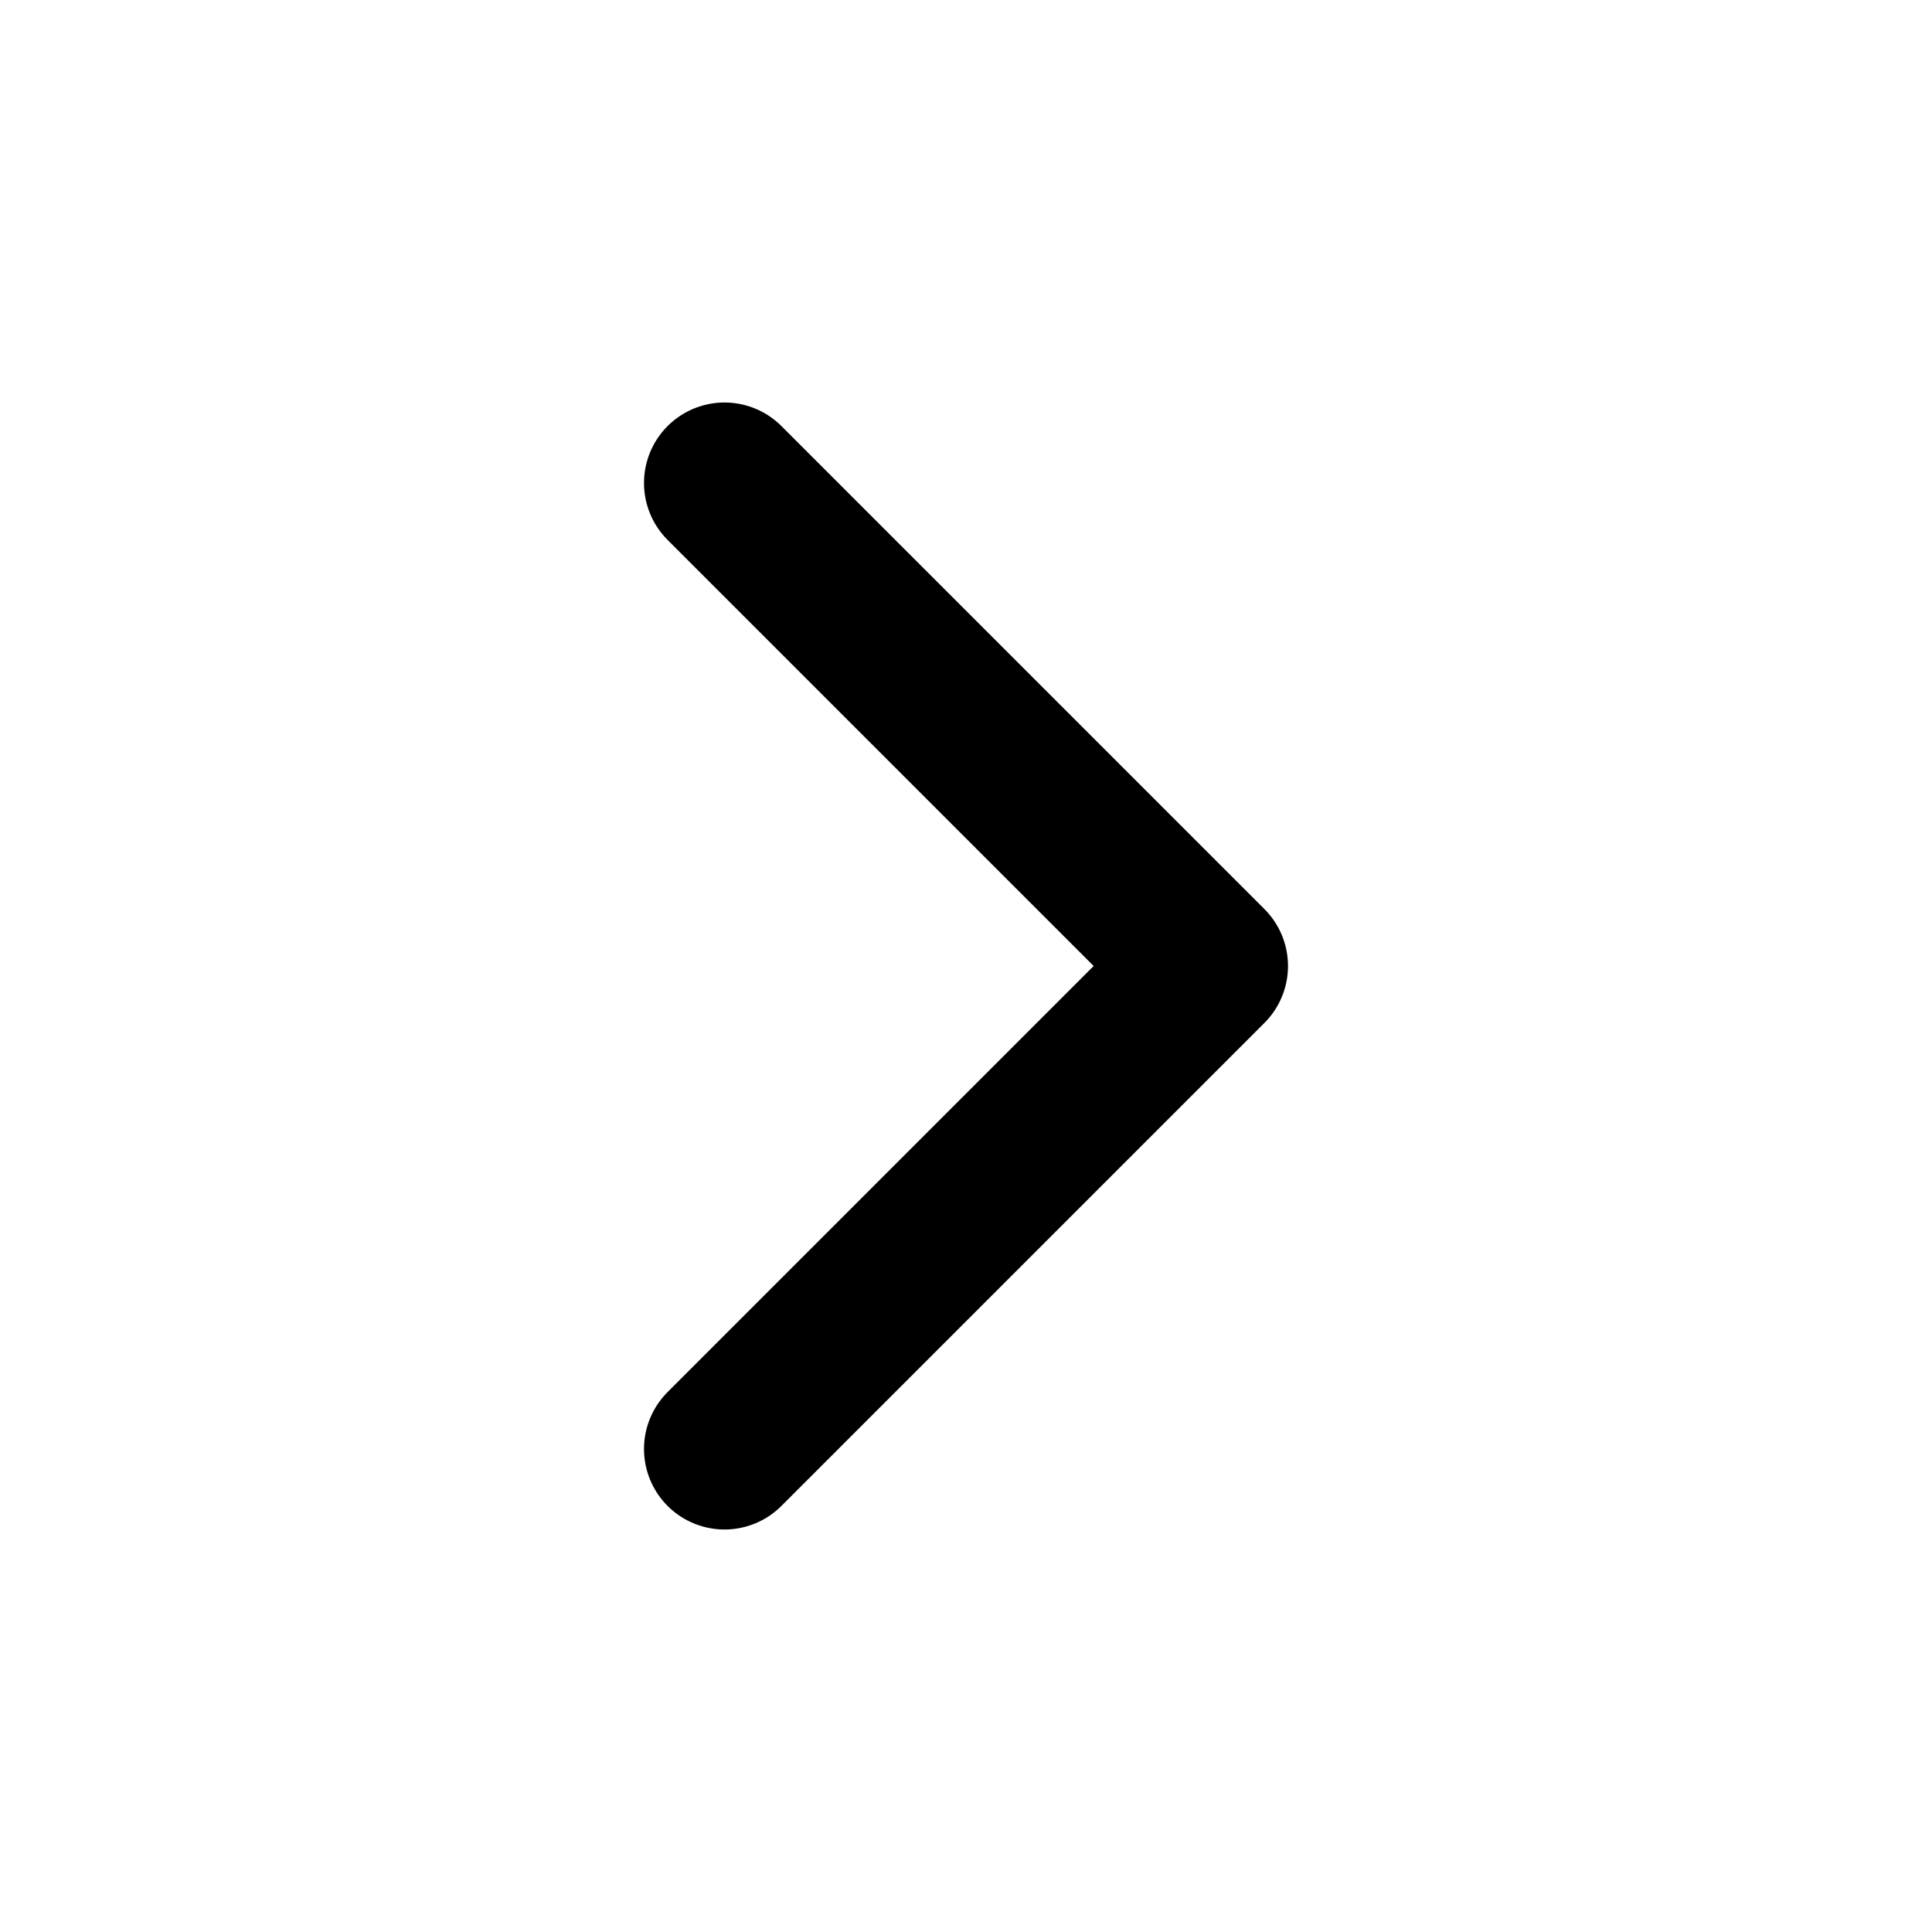
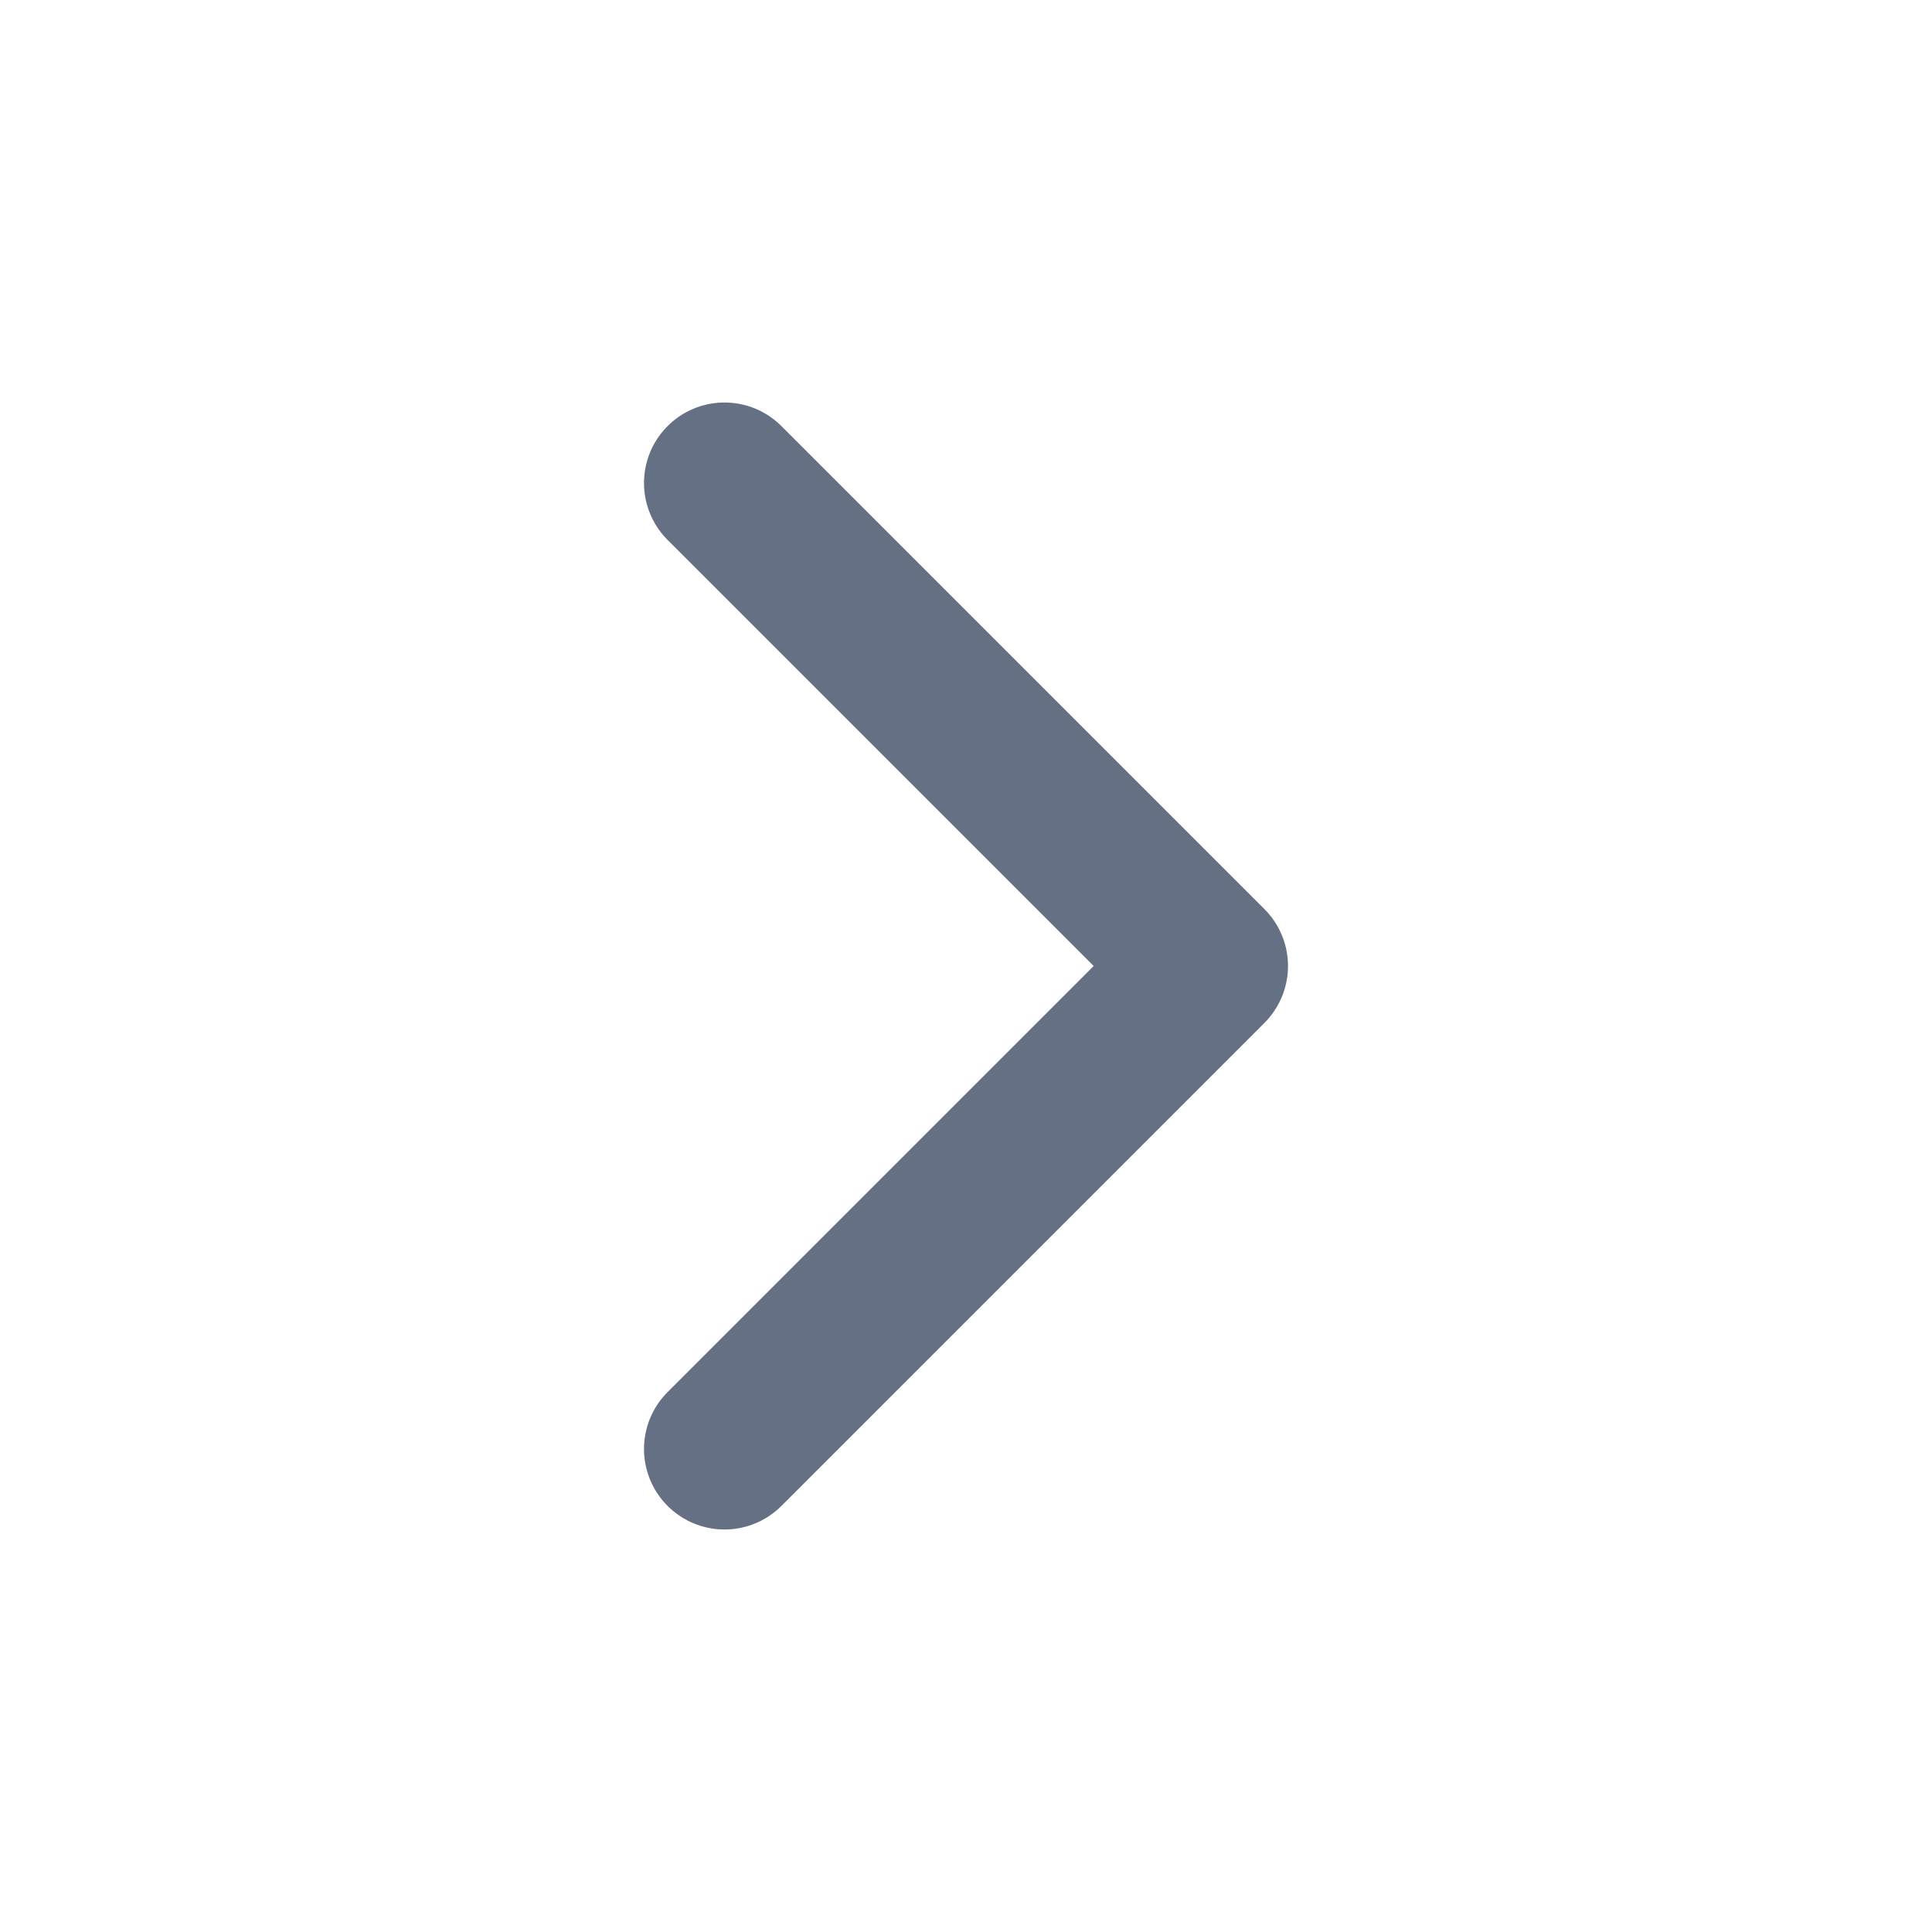
- <svg xmlns="http://www.w3.org/2000/svg" width="24" height="24" viewBox="0 0 24 24" fill="none" stroke="currentColor" stroke-width="2" stroke-linecap="round" stroke-linejoin="round" class="feather feather-chevron-right">
+ <svg xmlns="http://www.w3.org/2000/svg" width="24" height="24" viewBox="0 0 24 24" fill="none" stroke="#667085" stroke-width="2" stroke-linecap="round" stroke-linejoin="round" class="feather feather-chevron-right">
  <polyline points="9 18 15 12 9 6" />
</svg>
